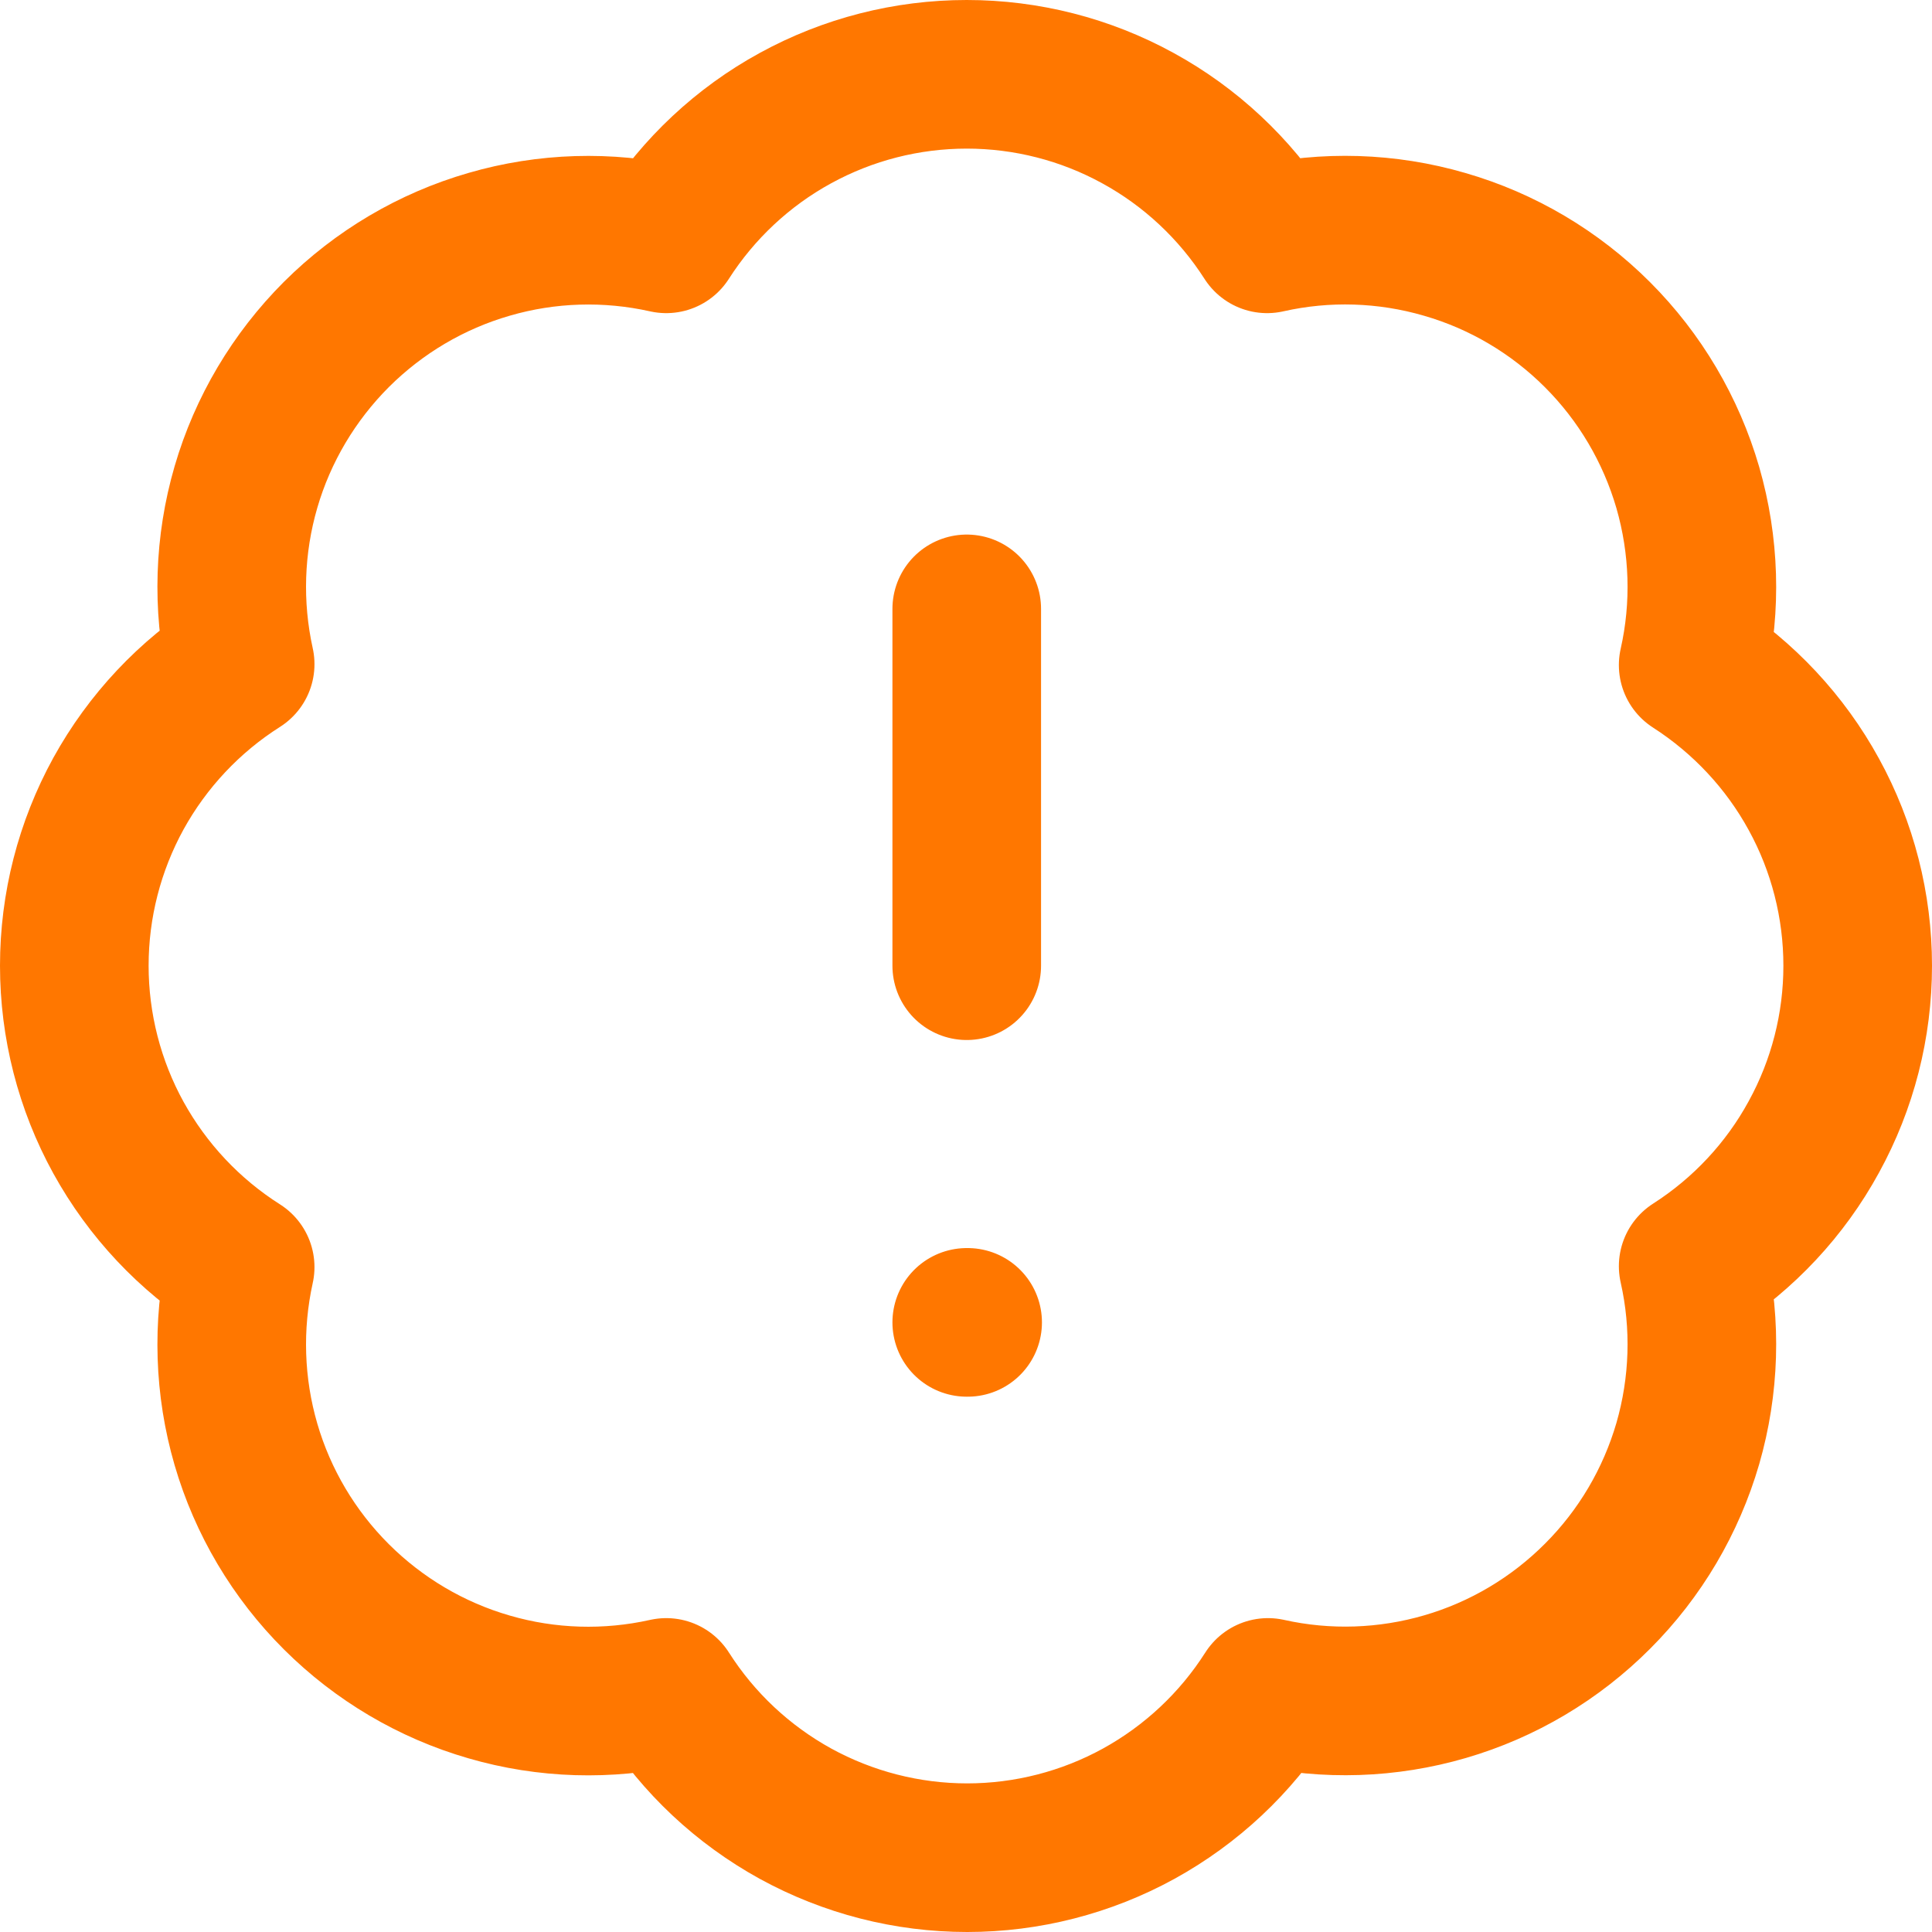
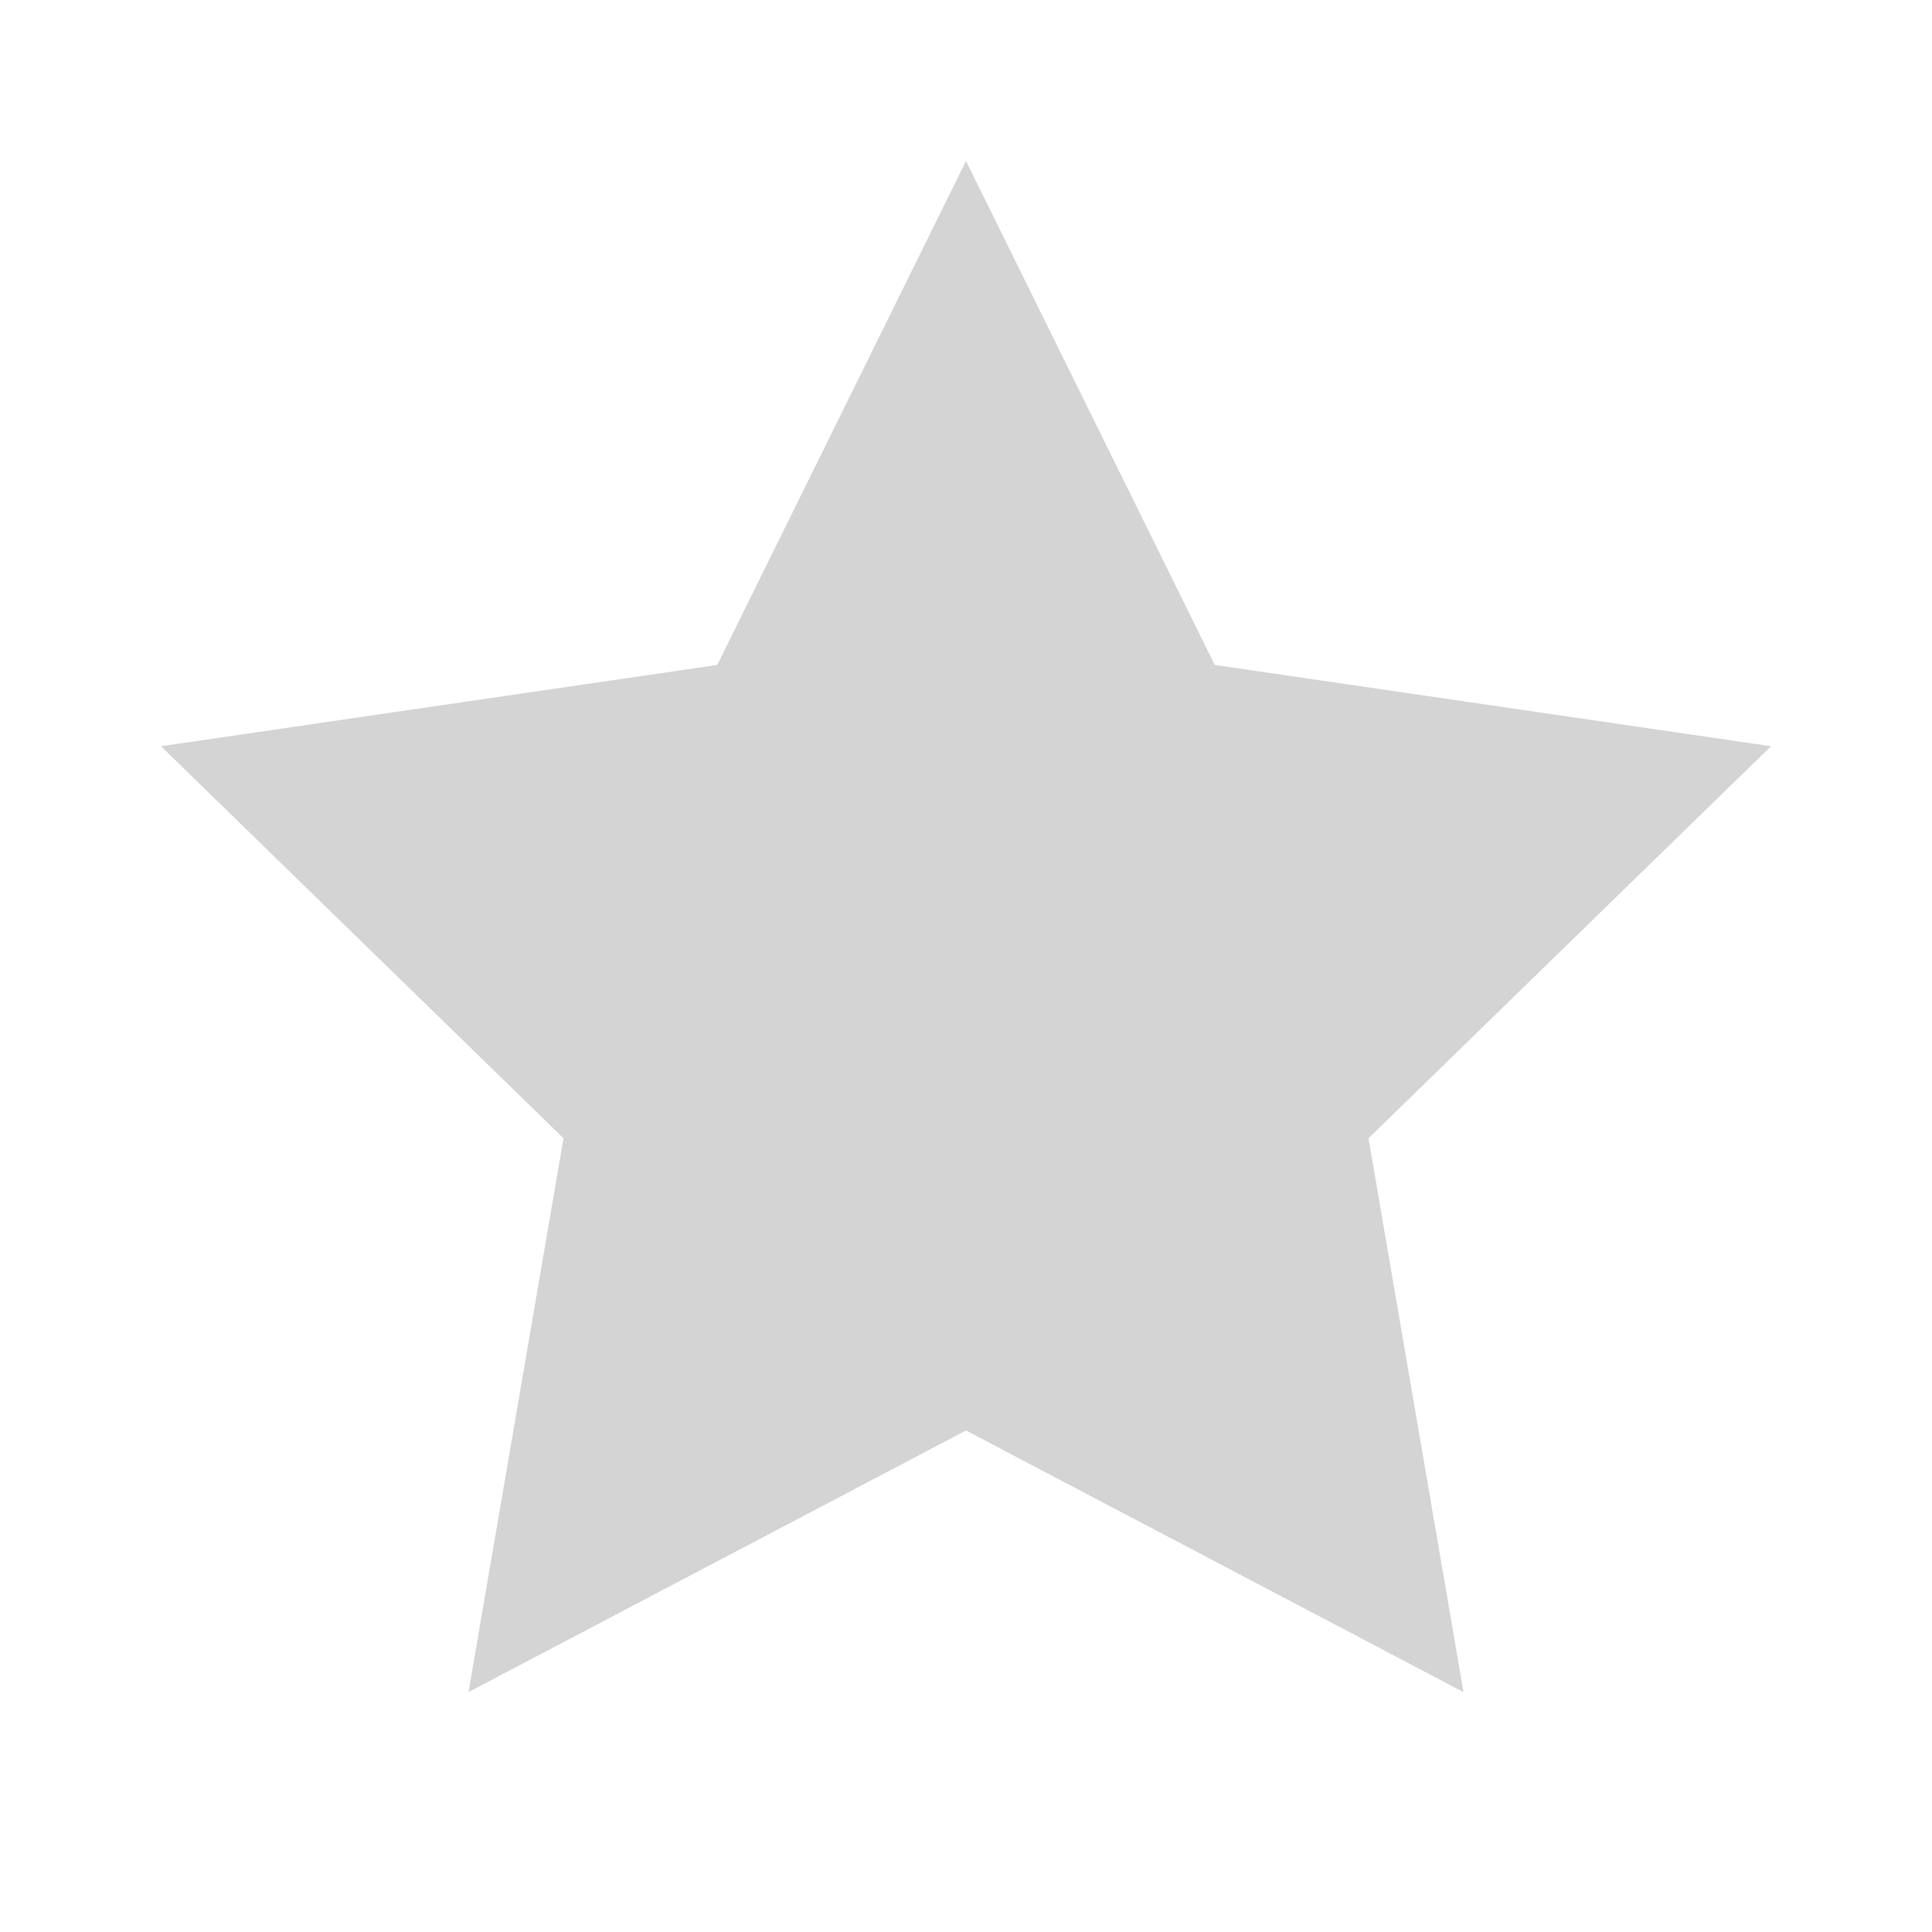
- <svg xmlns="http://www.w3.org/2000/svg" width="13" height="13" viewBox="0 0 13 13" fill="none">
-   <path d="M6.505 4.097V6.498M6.505 8.898H6.511M1.616 4.469C1.529 4.075 1.542 3.665 1.655 3.277C1.768 2.889 1.978 2.536 2.264 2.25C2.55 1.965 2.903 1.756 3.291 1.644C3.679 1.531 4.089 1.519 4.483 1.607C4.7 1.268 4.999 0.988 5.352 0.795C5.706 0.601 6.102 0.5 6.505 0.5C6.907 0.5 7.304 0.601 7.657 0.795C8.01 0.988 8.309 1.268 8.526 1.607C8.921 1.518 9.332 1.531 9.72 1.644C10.109 1.756 10.463 1.966 10.749 2.252C11.035 2.538 11.244 2.892 11.357 3.281C11.469 3.67 11.482 4.081 11.393 4.475C11.732 4.693 12.012 4.992 12.205 5.345C12.399 5.698 12.5 6.095 12.5 6.498C12.5 6.901 12.399 7.297 12.205 7.65C12.012 8.004 11.732 8.303 11.393 8.52C11.482 8.914 11.469 9.324 11.357 9.713C11.244 10.101 11.036 10.454 10.75 10.74C10.465 11.026 10.112 11.236 9.724 11.349C9.337 11.462 8.926 11.476 8.532 11.388C8.315 11.729 8.016 12.009 7.662 12.204C7.309 12.398 6.911 12.5 6.508 12.5C6.104 12.5 5.707 12.398 5.353 12.204C4.999 12.009 4.7 11.729 4.483 11.388C4.089 11.476 3.679 11.464 3.291 11.351C2.903 11.239 2.55 11.03 2.264 10.745C1.978 10.46 1.768 10.107 1.655 9.719C1.542 9.331 1.529 8.92 1.616 8.526C1.274 8.309 0.993 8.01 0.797 7.655C0.602 7.301 0.5 6.902 0.5 6.498C0.5 6.093 0.602 5.695 0.797 5.34C0.993 4.985 1.274 4.686 1.616 4.469Z" stroke="#FF7700" stroke-linecap="round" stroke-linejoin="round" />
+ <svg xmlns="http://www.w3.org/2000/svg" viewBox="0 0 24 24" fill="#D4D4D4" stroke="none">
+   <path d="M12 2l3.09 6.26L22 9.27l-5 4.87 1.18 6.88L12 17.77l-6.18 3.25L7 14.14 2 9.27l6.91-1.01L12 2z" />
</svg>
